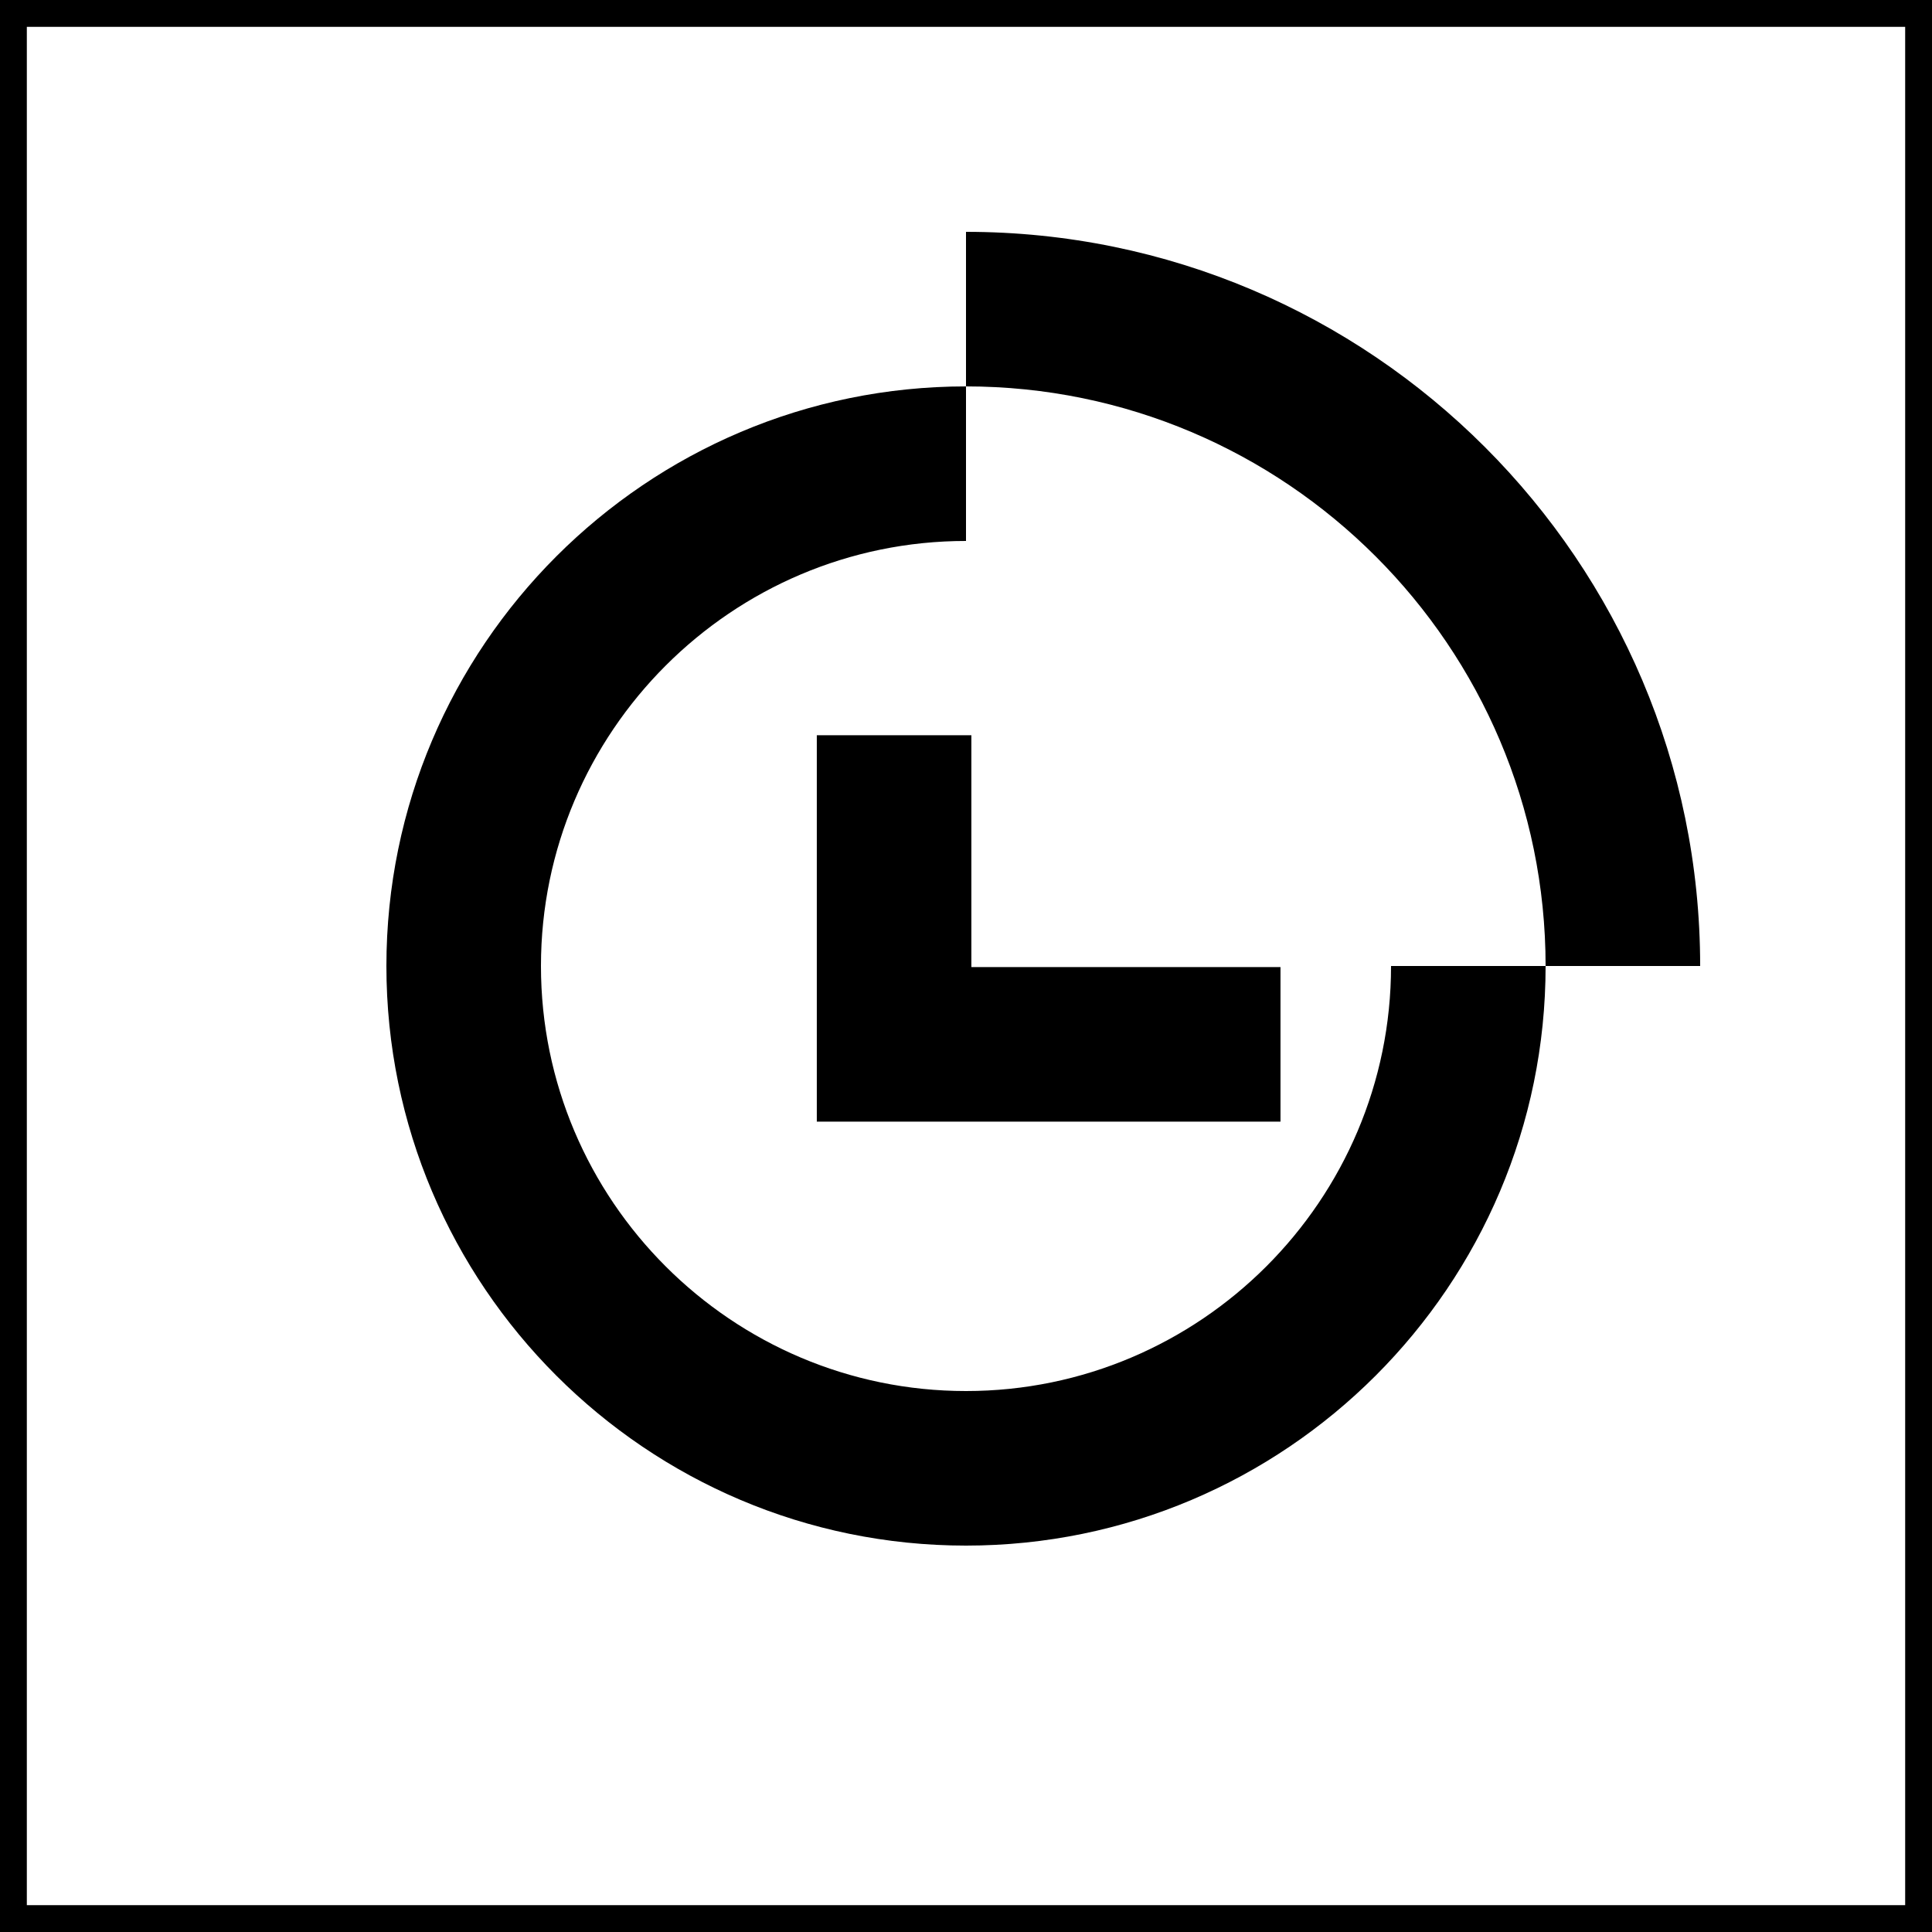
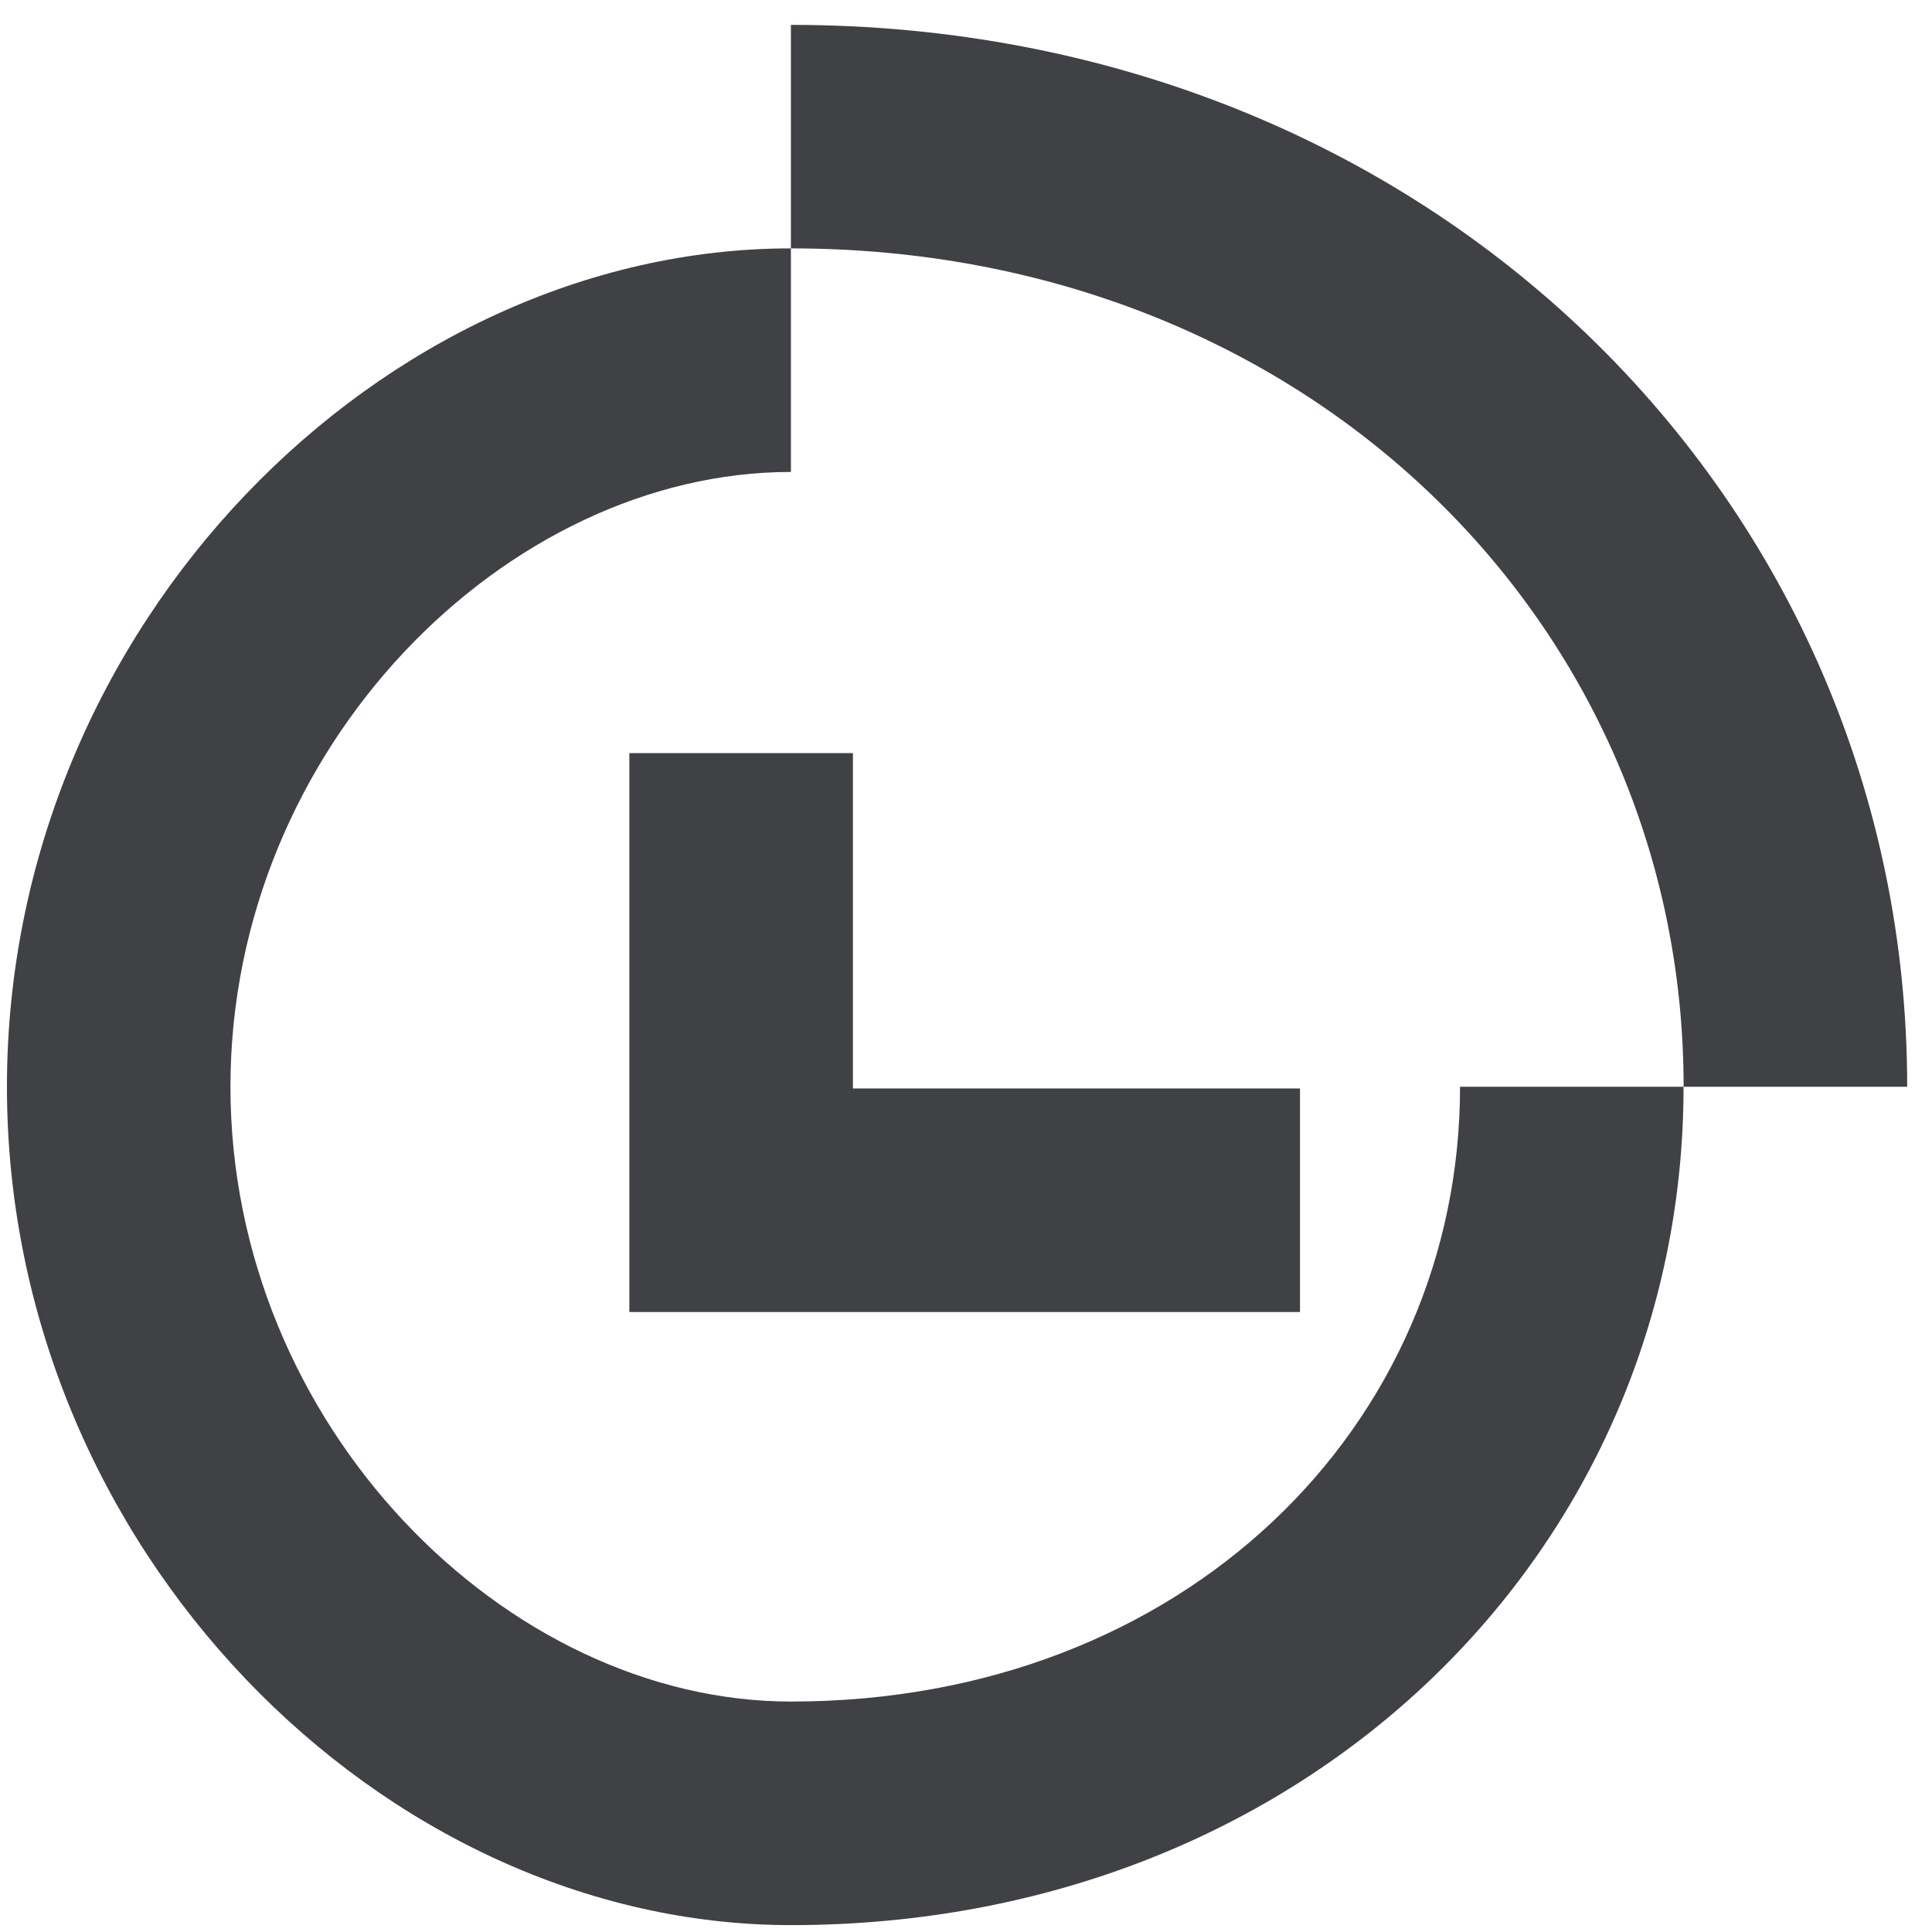
- <svg xmlns="http://www.w3.org/2000/svg" id="_图层_2" data-name="图层 2" viewBox="0 0 72 72">
-   <g id="_图层_1-2" data-name="图层 1">
-     <path d="M71,1V71H1V1H71m1-1H0V72H72V0h0Zm-14.4,36h-5.76c0,8.73-7.11,15.84-15.84,15.84s-15.84-7.11-15.84-15.84,7.11-15.84,15.84-15.84v-5.76c-11.91,0-21.6,9.69-21.6,21.6s9.69,21.6,21.6,21.6,21.6-9.69,21.6-21.6ZM36,8.64v5.76c11.91,0,21.6,9.69,21.6,21.6h5.76c0-15.09-12.27-27.36-27.36-27.36Zm11.72,27.4h-11.52v-8.64h-5.76v14.4h17.28v-5.76Z" />
-   </g>
+ <svg xmlns="http://www.w3.org/2000/svg" width="32px" height="32px">
+   <path fill-rule="evenodd" fill="rgb(64, 65, 68)" d="M27.885,18.000 L24.183,18.000 C24.183,23.615 19.615,28.183 13.1,28.183 C8.385,28.183 3.817,23.615 3.817,18.000 C3.817,12.385 8.385,7.817 13.1,7.817 L13.1,4.114 C6.343,4.114 0.115,10.344 0.115,18.000 C0.115,25.657 6.343,31.886 13.1,31.886 C21.656,31.886 27.885,25.657 27.885,18.000 ZM13.1,0.412 L13.1,4.114 C21.656,4.114 27.886,10.344 27.886,18.000 L31.589,18.000 C31.589,8.302 23.699,0.412 13.1,0.412 ZM21.532,18.028 L14.127,18.028 L14.127,12.474 L10.424,12.474 L10.424,21.731 L21.532,21.731 L21.532,18.028 Z" />
</svg>
